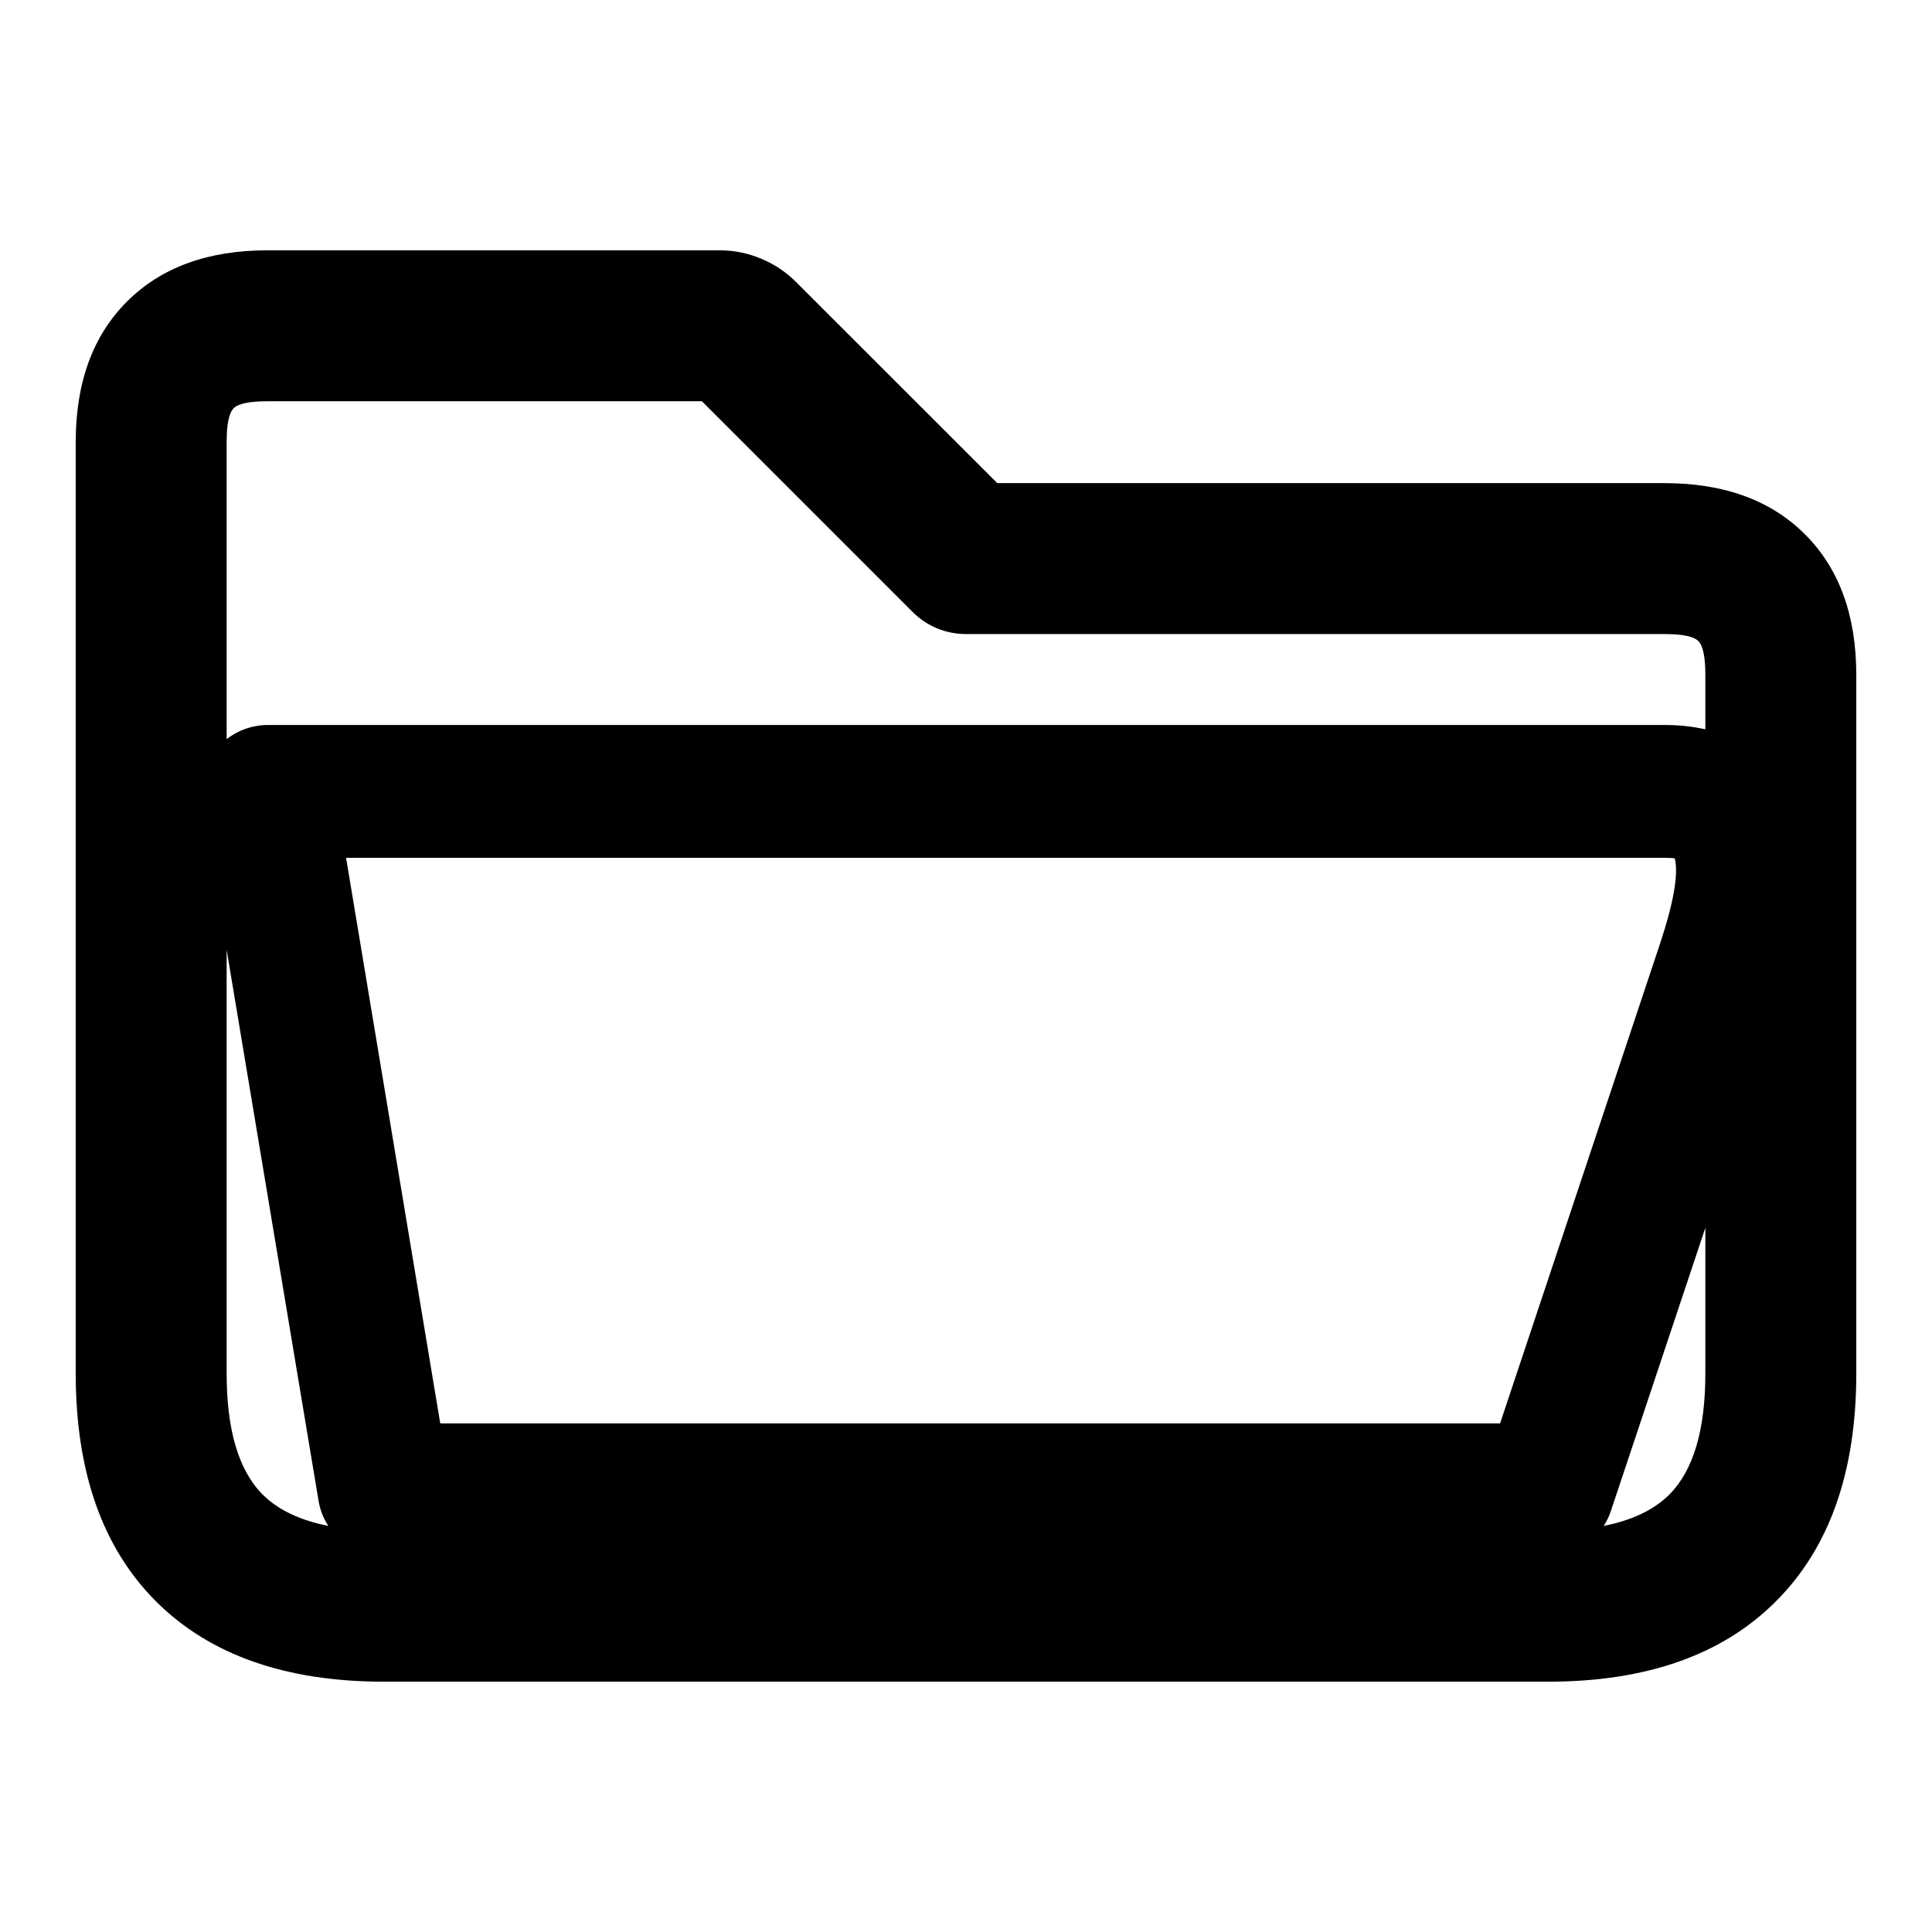
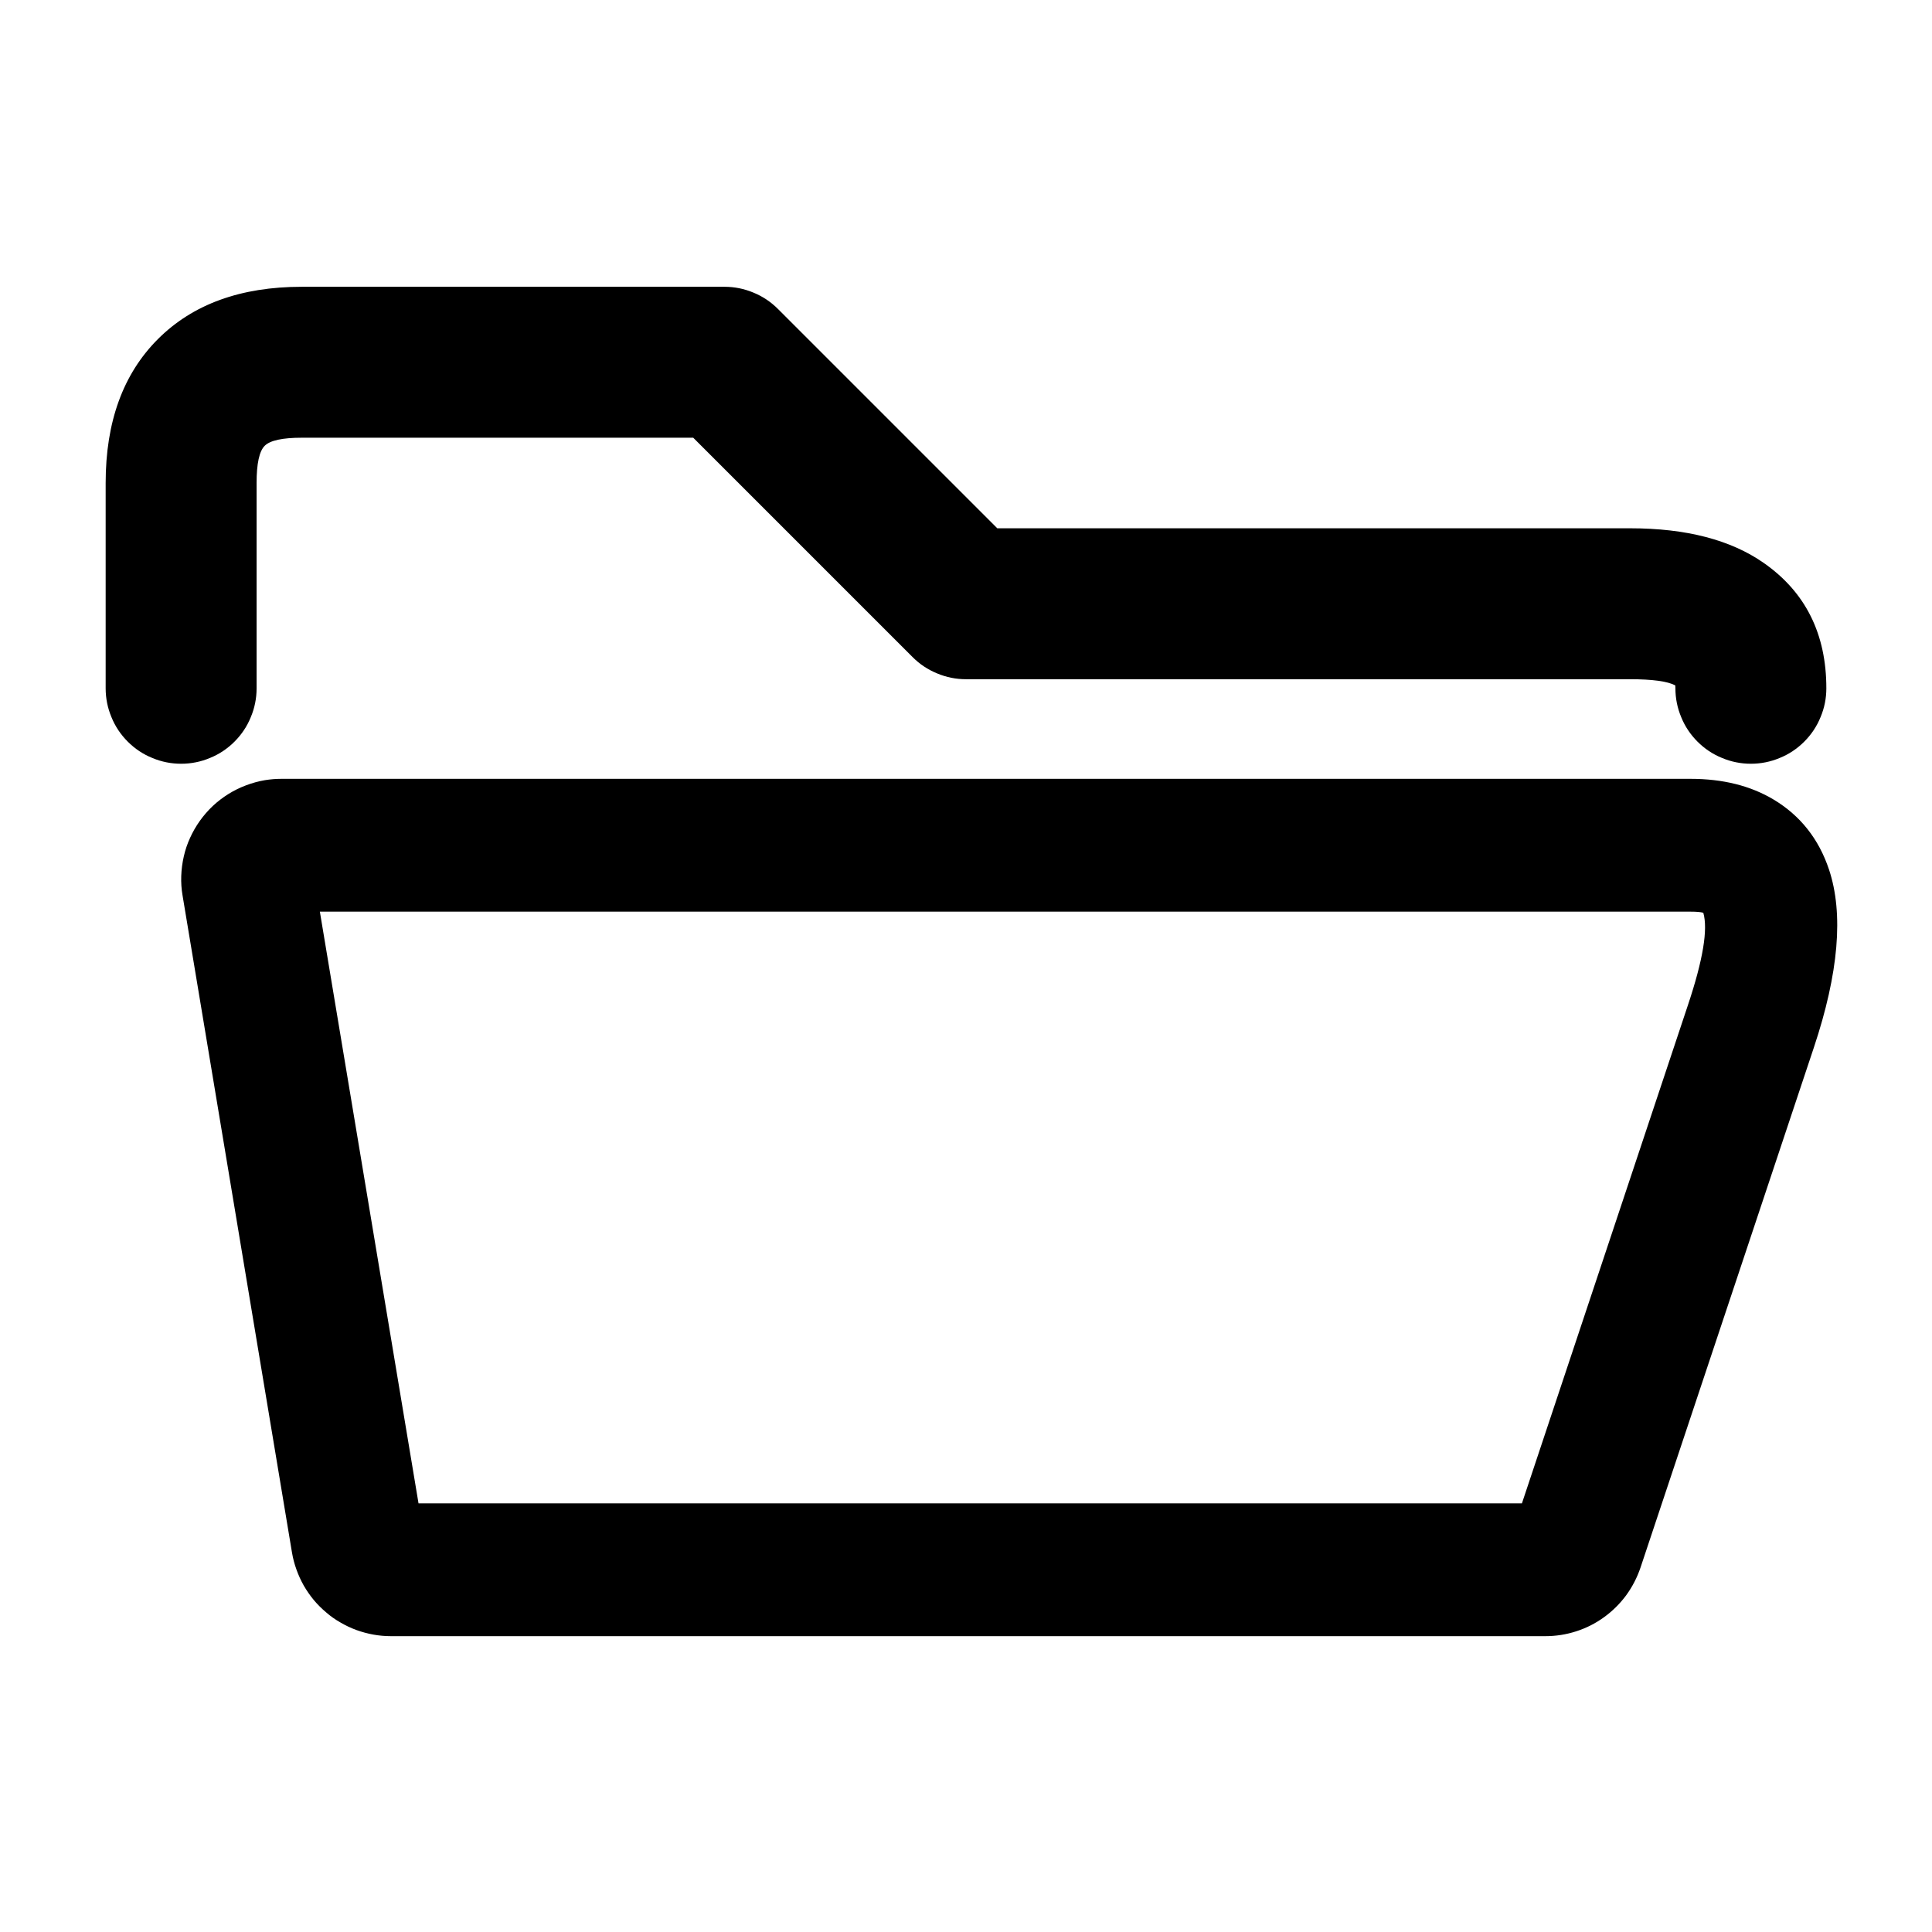
<svg xmlns="http://www.w3.org/2000/svg" fill="none" viewBox="0 0 16 16">
-   <path d="M2.216 2.073H5.96Q6.138 2.073 6.303 2.142Q6.467 2.21 6.593 2.336L8.259 4.001H13.784Q14.524 4.001 14.948 4.425Q15.373 4.849 15.373 5.59V11.374Q15.373 12.597 14.707 13.262Q14.043 13.927 12.82 13.927H3.18Q1.958 13.927 1.292 13.262Q0.627 12.597 0.627 11.374V3.662Q0.627 2.921 1.052 2.497Q1.476 2.073 2.216 2.073ZM2.866 7.104 3.646 11.788H12.423L13.744 7.826Q13.918 7.304 13.87 7.109Q13.841 7.104 13.784 7.104ZM2.216 3.323Q1.993 3.323 1.935 3.381Q1.877 3.439 1.877 3.662V6.121Q1.9 6.103 1.925 6.088Q1.971 6.059 2.022 6.04Q2.072 6.021 2.126 6.012Q2.171 6.004 2.216 6.004H13.784Q13.965 6.004 14.123 6.04V5.59Q14.123 5.367 14.065 5.309Q14.007 5.251 13.784 5.251H8Q7.876 5.251 7.761 5.204Q7.646 5.156 7.558 5.068L5.813 3.323ZM1.877 7.866V11.374Q1.877 12.079 2.176 12.378Q2.366 12.567 2.719 12.637Q2.71 12.623 2.702 12.609Q2.678 12.567 2.662 12.522Q2.646 12.476 2.638 12.428L1.877 7.866ZM13.281 12.637Q13.634 12.567 13.824 12.378Q14.123 12.079 14.123 11.374V10.168L13.341 12.512Q13.328 12.552 13.308 12.591Q13.296 12.614 13.281 12.637Z" fill="currentColor" />
+   <path d="M2.33 6.45H14Q14.402 6.45 14.689 6.622Q15.02 6.821 15.147 7.201Q15.33 7.75 15.022 8.674L13.586 12.982Q13.544 13.106 13.467 13.212Q13.389 13.317 13.284 13.393Q13.178 13.47 13.053 13.51Q12.929 13.55 12.798 13.55H3.237Q3.164 13.55 3.092 13.537Q3.02 13.524 2.951 13.499Q2.883 13.474 2.82 13.437Q2.756 13.401 2.701 13.353Q2.645 13.306 2.598 13.25Q2.552 13.194 2.515 13.13Q2.479 13.066 2.455 12.998Q2.43 12.929 2.418 12.857L1.512 7.417Q1.498 7.336 1.501 7.254Q1.504 7.172 1.522 7.093Q1.54 7.013 1.574 6.939Q1.608 6.864 1.655 6.798Q1.703 6.731 1.762 6.675Q1.822 6.619 1.891 6.576Q1.96 6.533 2.037 6.504Q2.113 6.475 2.194 6.461Q2.262 6.45 2.33 6.45ZM2.649 7.55 3.466 12.45H12.604L13.978 8.326Q14.166 7.764 14.106 7.559Q14.074 7.55 14 7.55ZM0.875 5.7V4Q0.875 3.241 1.308 2.808Q1.741 2.375 2.5 2.375H6Q6.124 2.375 6.239 2.423Q6.354 2.47 6.442 2.558L8.259 4.375H13.5Q14.197 4.375 14.608 4.663Q15.125 5.025 15.125 5.7Q15.125 5.762 15.113 5.822Q15.101 5.882 15.077 5.939Q15.054 5.996 15.02 6.047Q14.986 6.098 14.942 6.142Q14.898 6.186 14.847 6.22Q14.796 6.254 14.739 6.277Q14.682 6.301 14.622 6.313Q14.562 6.325 14.5 6.325Q14.438 6.325 14.378 6.313Q14.318 6.301 14.261 6.277Q14.204 6.254 14.153 6.22Q14.102 6.186 14.058 6.142Q14.014 6.098 13.98 6.047Q13.946 5.996 13.923 5.939Q13.899 5.882 13.887 5.822Q13.875 5.762 13.875 5.7Q13.875 5.687 13.874 5.676Q13.776 5.625 13.5 5.625H8Q7.876 5.625 7.761 5.577Q7.646 5.53 7.558 5.442L5.741 3.625H2.5Q2.259 3.625 2.192 3.692Q2.125 3.759 2.125 4V5.7Q2.125 5.762 2.113 5.822Q2.101 5.882 2.077 5.939Q2.054 5.996 2.02 6.047Q1.986 6.098 1.942 6.142Q1.898 6.186 1.847 6.22Q1.796 6.254 1.739 6.277Q1.682 6.301 1.622 6.313Q1.562 6.325 1.5 6.325Q1.438 6.325 1.378 6.313Q1.318 6.301 1.261 6.277Q1.204 6.254 1.153 6.22Q1.102 6.186 1.058 6.142Q1.014 6.098 0.98 6.047Q0.946 5.996 0.923 5.939Q0.899 5.882 0.887 5.822Q0.875 5.762 0.875 5.7Z" fill="currentColor" />
</svg>
